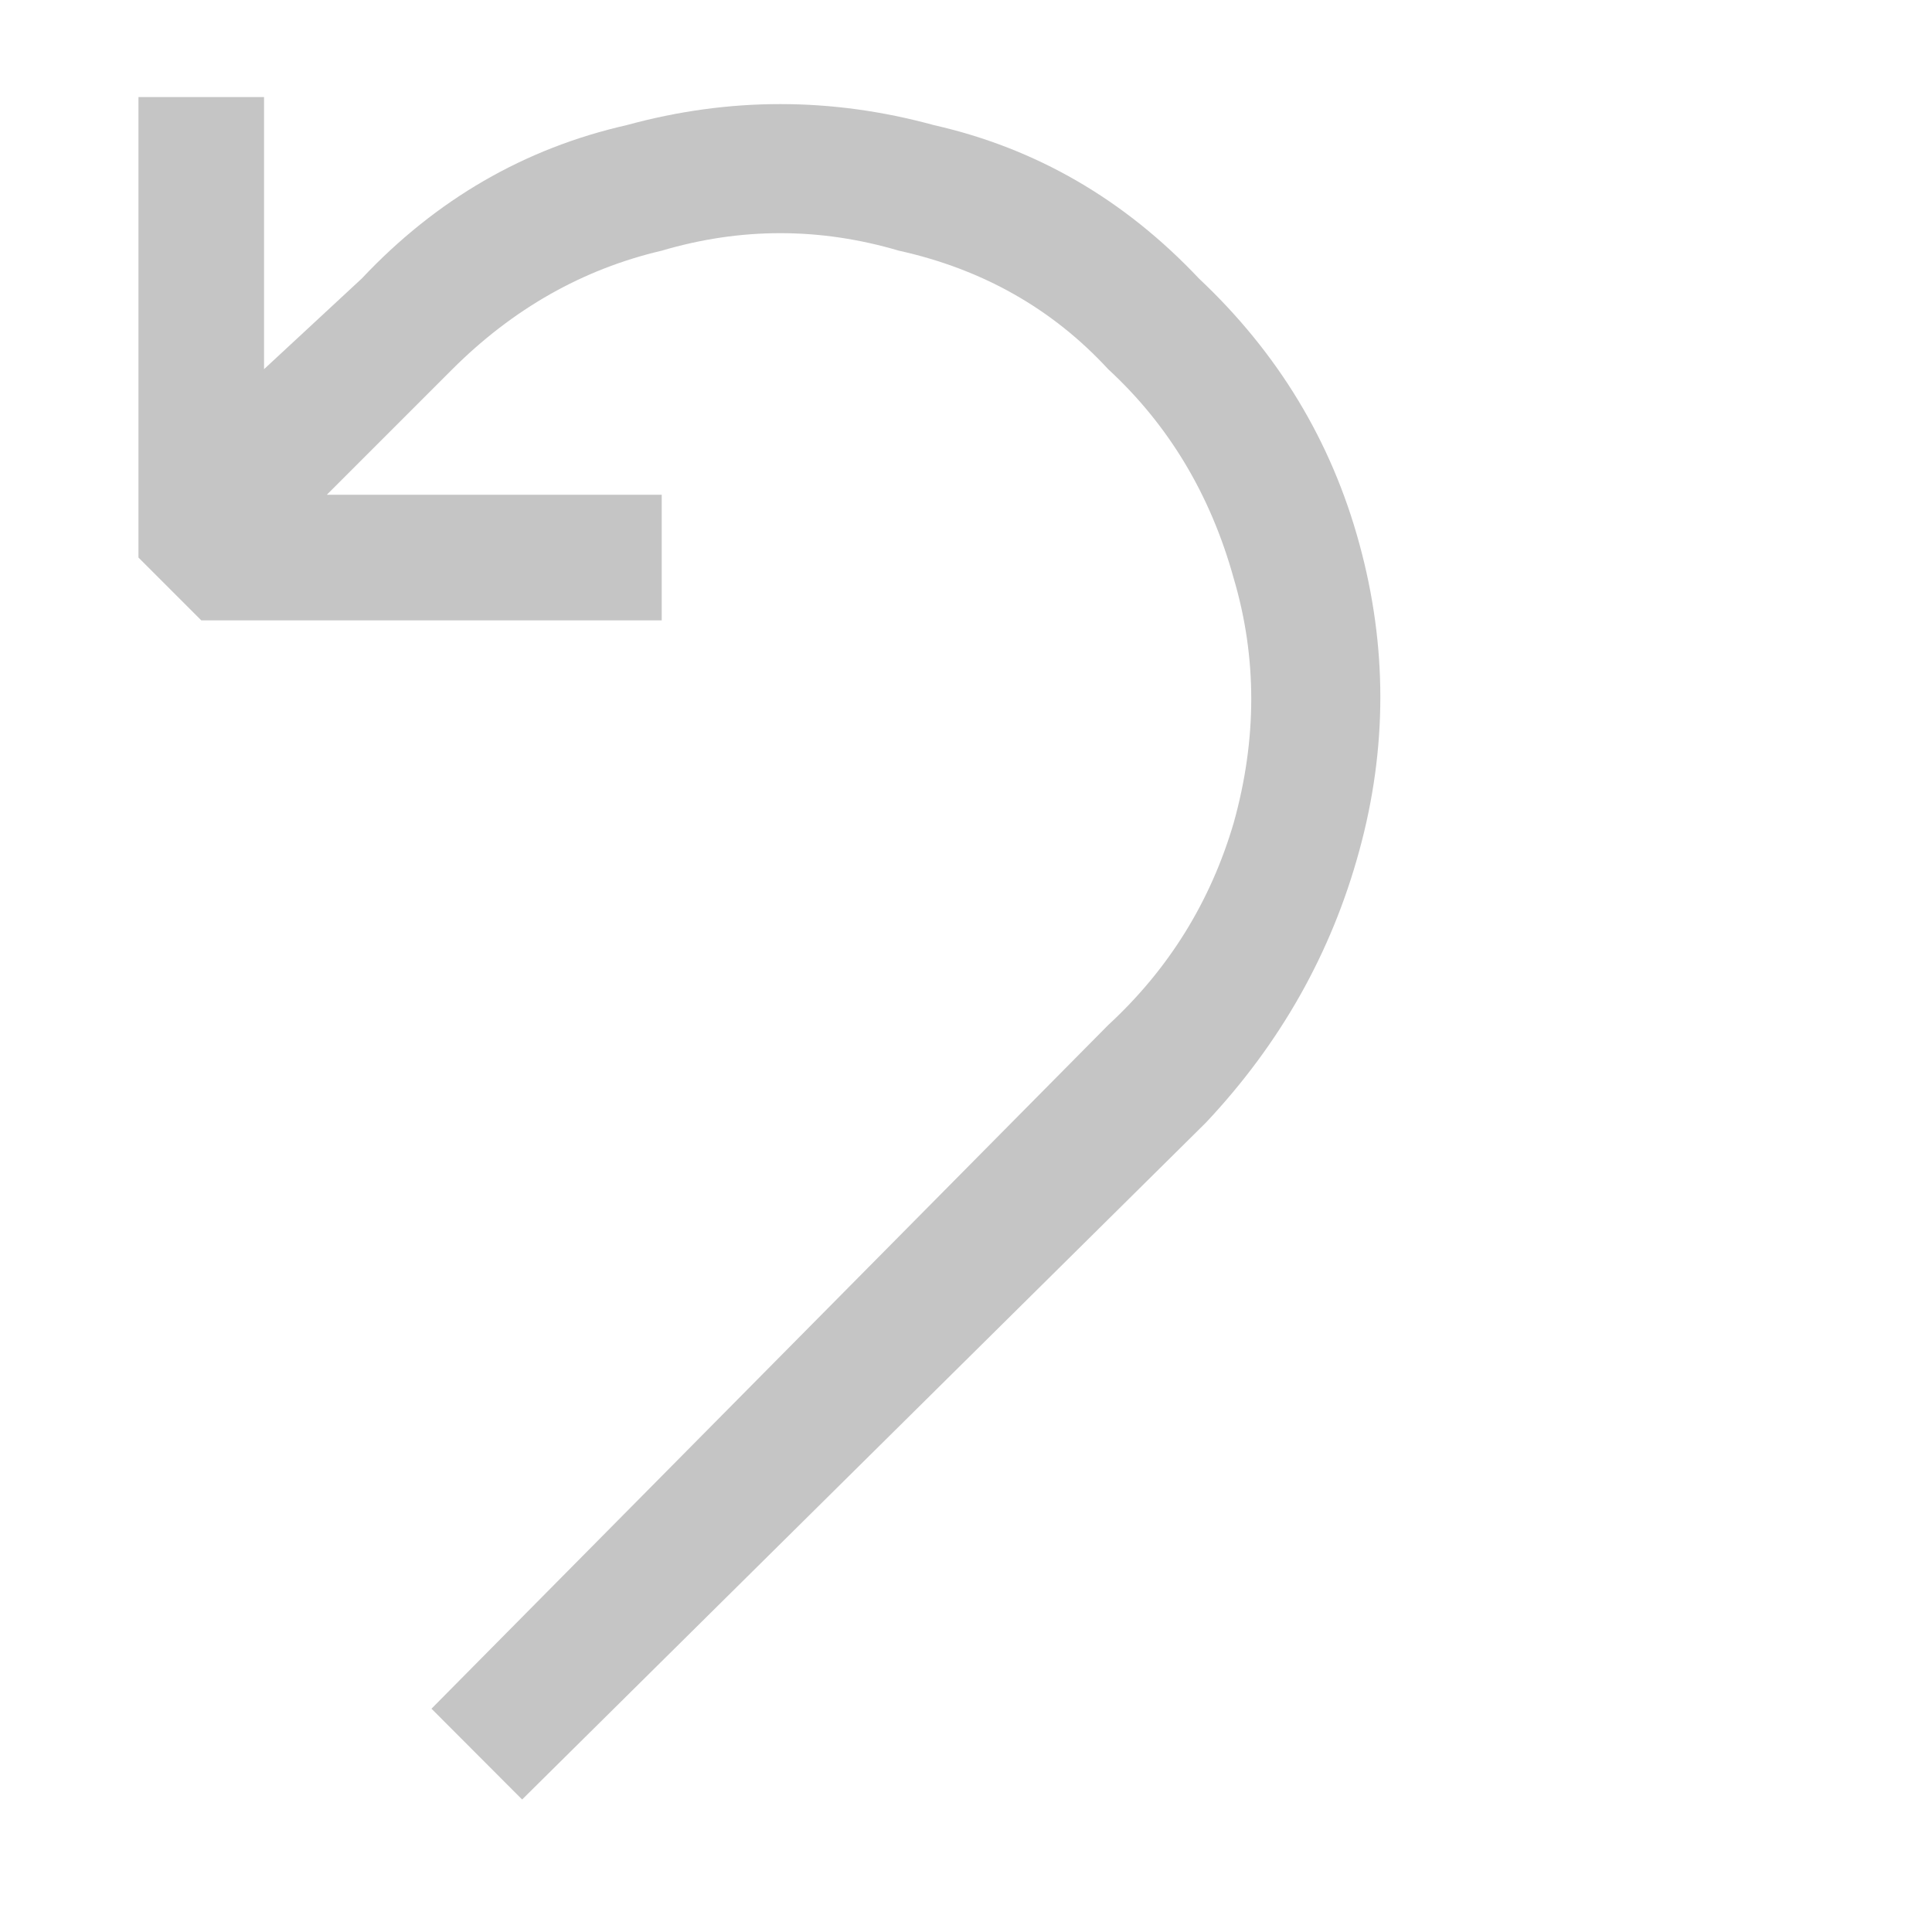
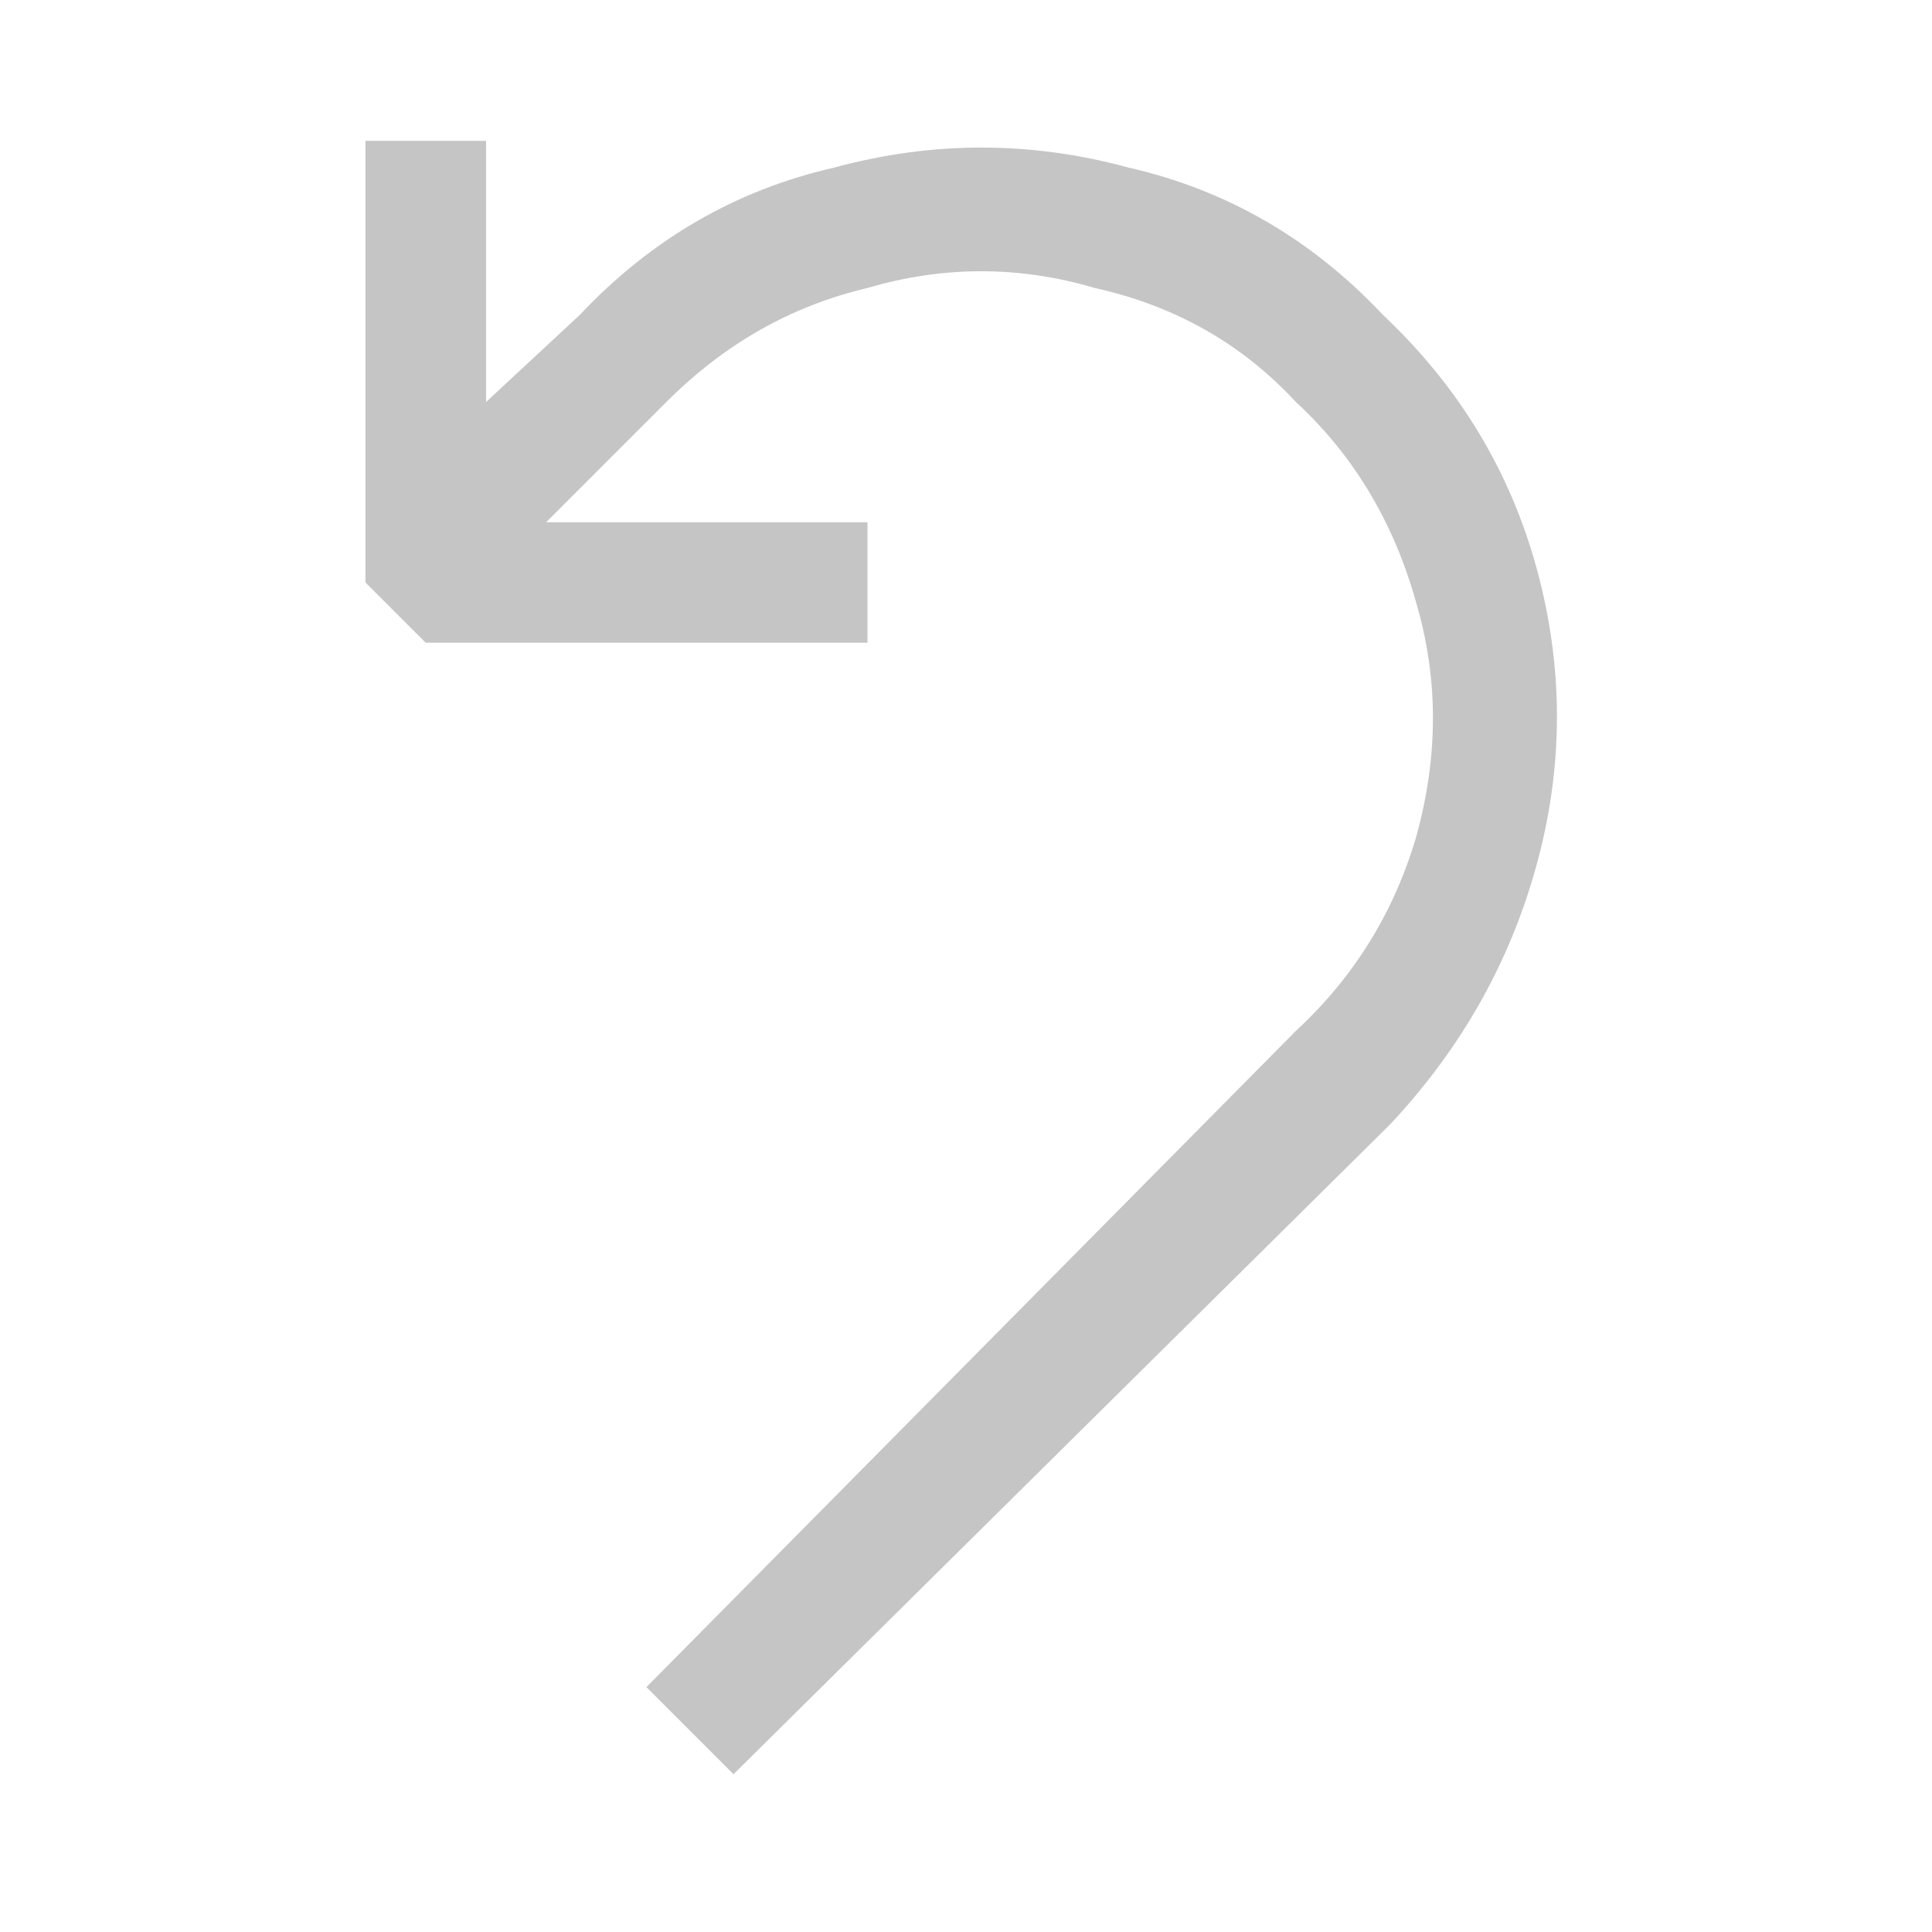
- <svg xmlns="http://www.w3.org/2000/svg" width="12" height="12" viewBox="0 0 12 12" fill="none">
-   <path d="M0.86 0.603H1.64V2.293L2.247 1.73C2.709 1.239 3.258 0.921 3.893 0.777C4.529 0.603 5.164 0.603 5.8 0.777C6.436 0.921 6.984 1.239 7.447 1.73C7.938 2.192 8.27 2.741 8.443 3.377C8.617 4.012 8.617 4.648 8.443 5.283C8.27 5.919 7.952 6.482 7.49 6.973L3.243 11.177L2.68 10.613L6.883 6.367C7.259 6.02 7.519 5.601 7.663 5.11C7.808 4.59 7.808 4.084 7.663 3.593C7.519 3.073 7.259 2.64 6.883 2.293C6.537 1.918 6.103 1.672 5.583 1.557C5.092 1.412 4.601 1.412 4.11 1.557C3.619 1.672 3.186 1.918 2.81 2.293L2.03 3.073H4.11V3.853H1.25L0.86 3.463V0.603Z" fill="#C5C5C5" />
+ <svg xmlns="http://www.w3.org/2000/svg" width="12" height="12" fill="none">
+   <g>
+     <path stroke="null" d="m2.271,0.875l0.748,0l0,1.622l0.582,-0.541c0.444,-0.471 0.97,-0.776 1.58,-0.915c0.61,-0.166 1.22,-0.166 1.829,0c0.61,0.139 1.137,0.444 1.58,0.915c0.471,0.444 0.79,0.97 0.956,1.58c0.166,0.61 0.166,1.22 0,1.829c-0.166,0.61 -0.471,1.15 -0.915,1.622l-4.075,4.033l-0.541,-0.541l4.033,-4.075c0.36,-0.333 0.61,-0.735 0.748,-1.206c0.139,-0.499 0.139,-0.984 0,-1.455c-0.139,-0.499 -0.388,-0.915 -0.748,-1.247c-0.333,-0.36 -0.748,-0.596 -1.247,-0.707c-0.471,-0.139 -0.942,-0.139 -1.414,0c-0.471,0.111 -0.887,0.346 -1.247,0.707l-0.748,0.748l1.996,0l0,0.748l-2.744,0l-0.374,-0.374l0,-2.744z" fill="#C5C5C5" id="svg_1" />
+   </g>
</svg>
